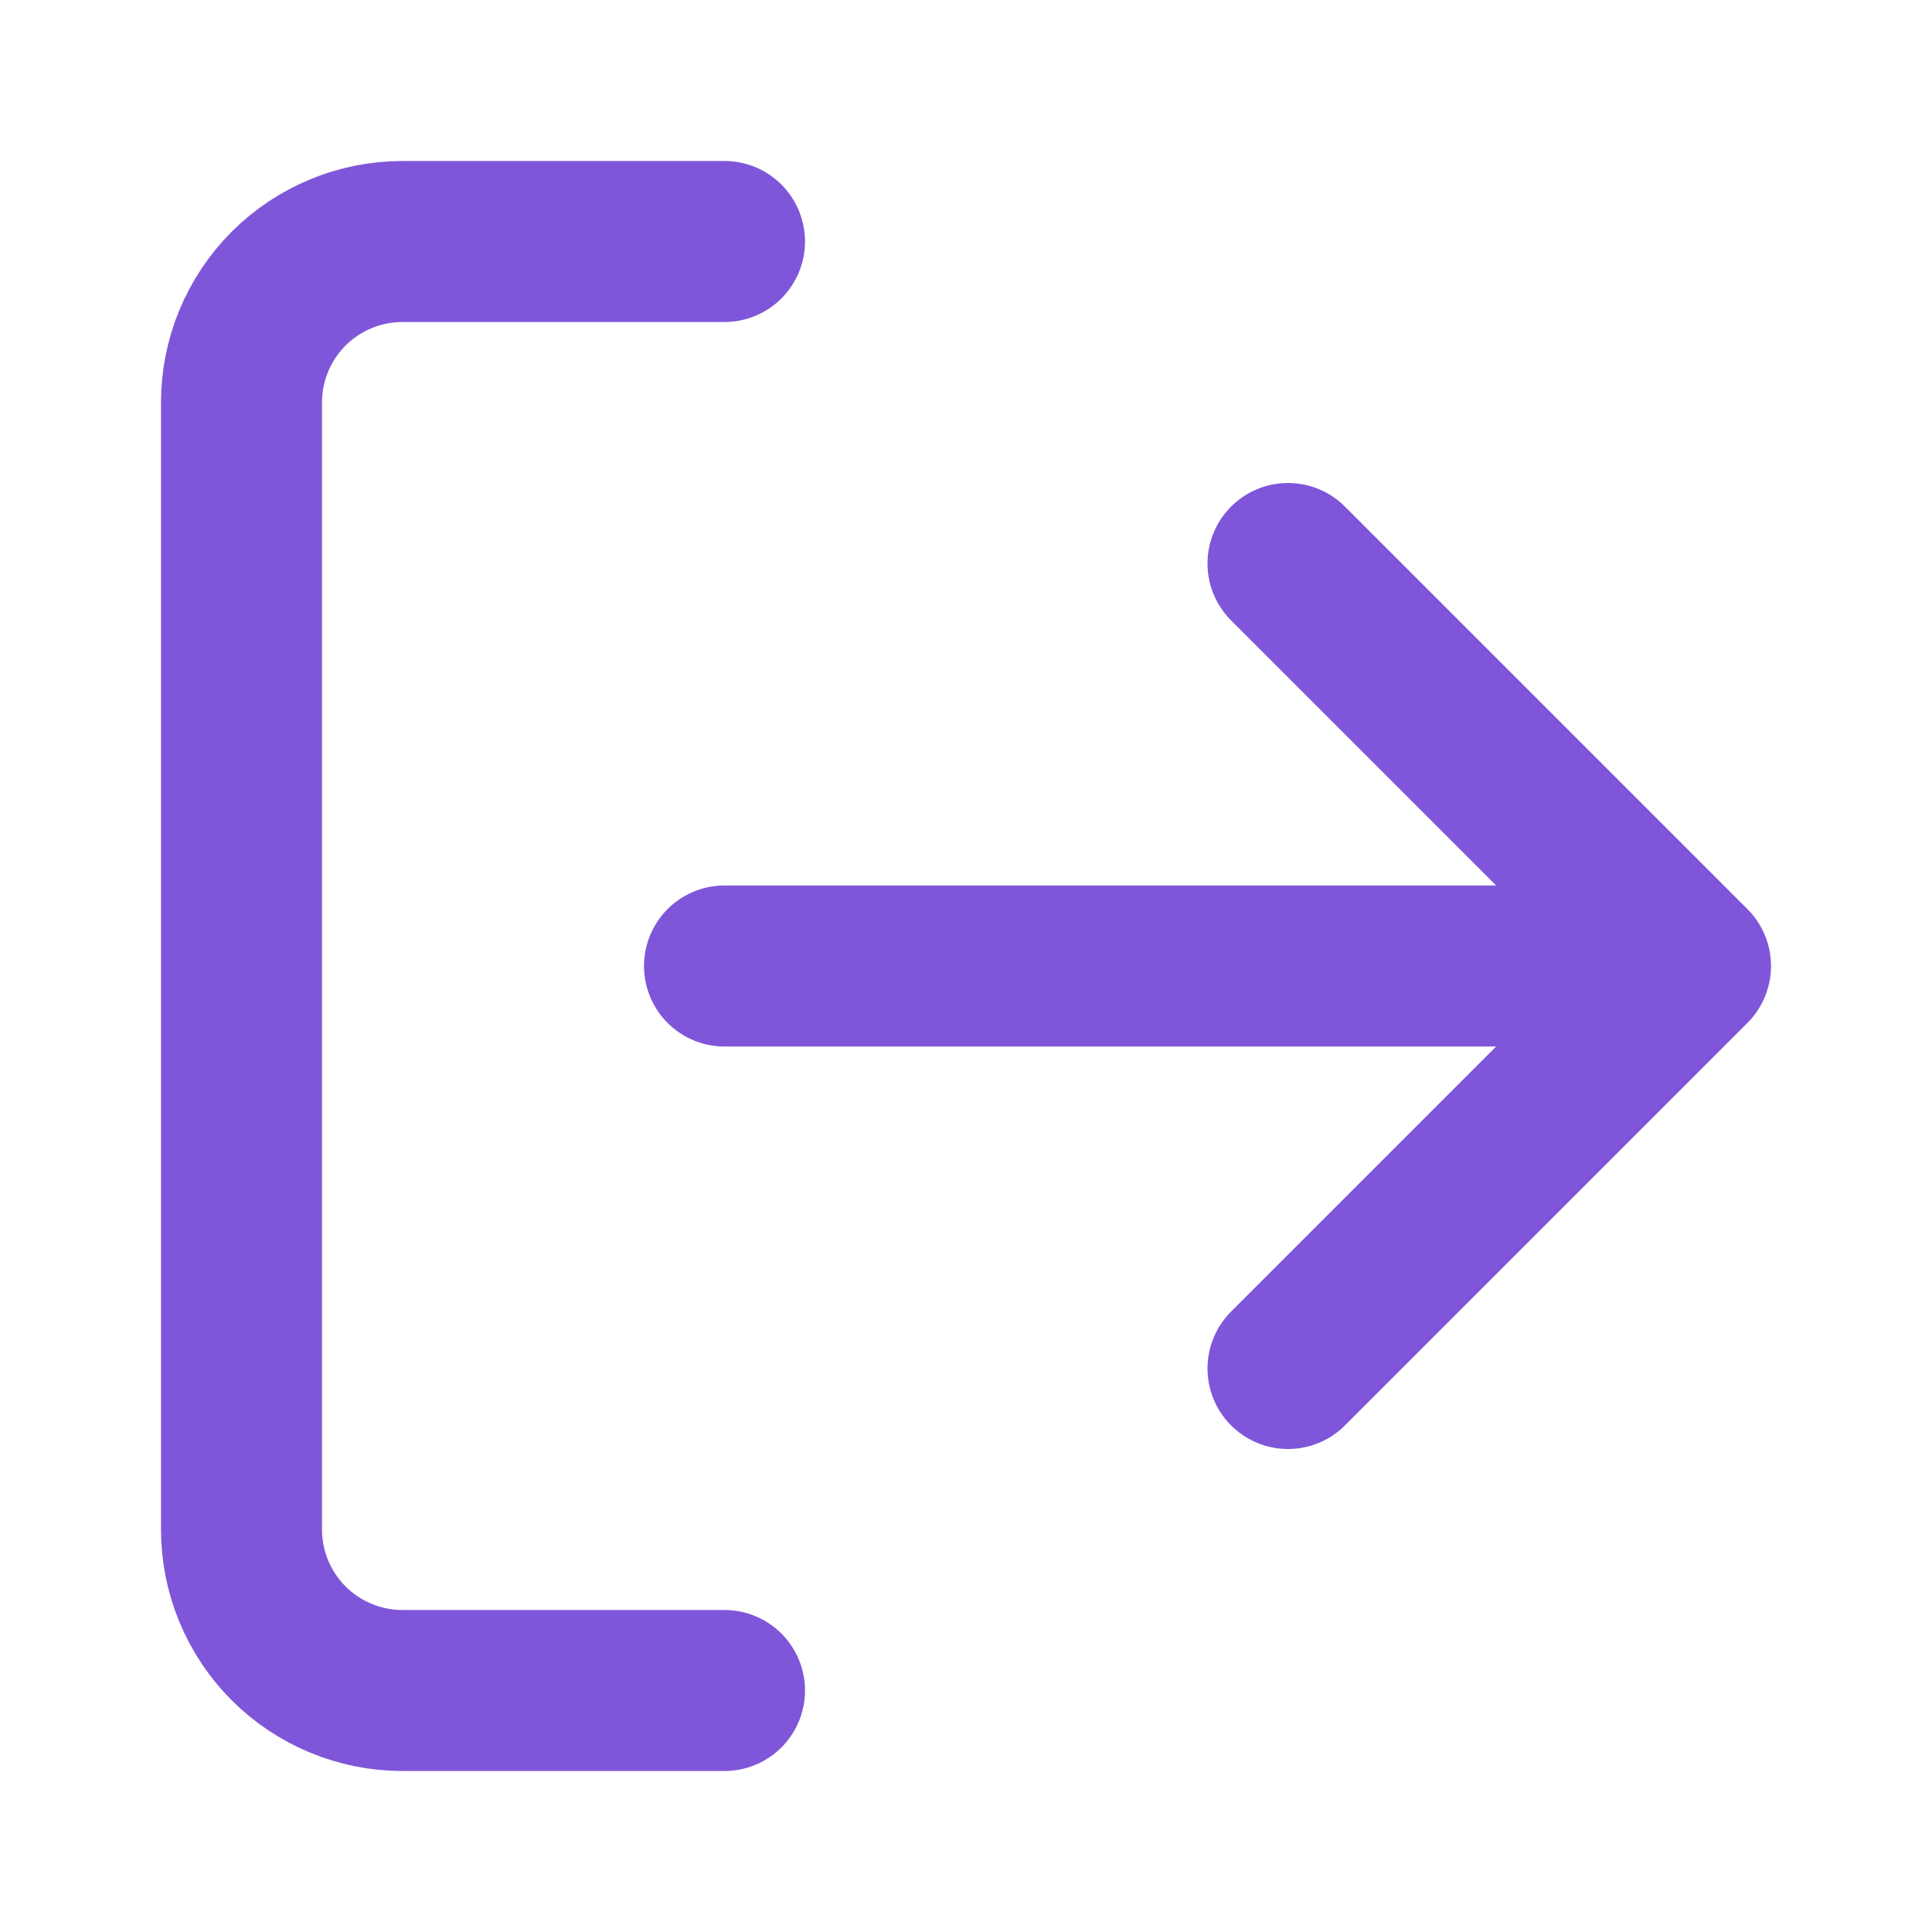
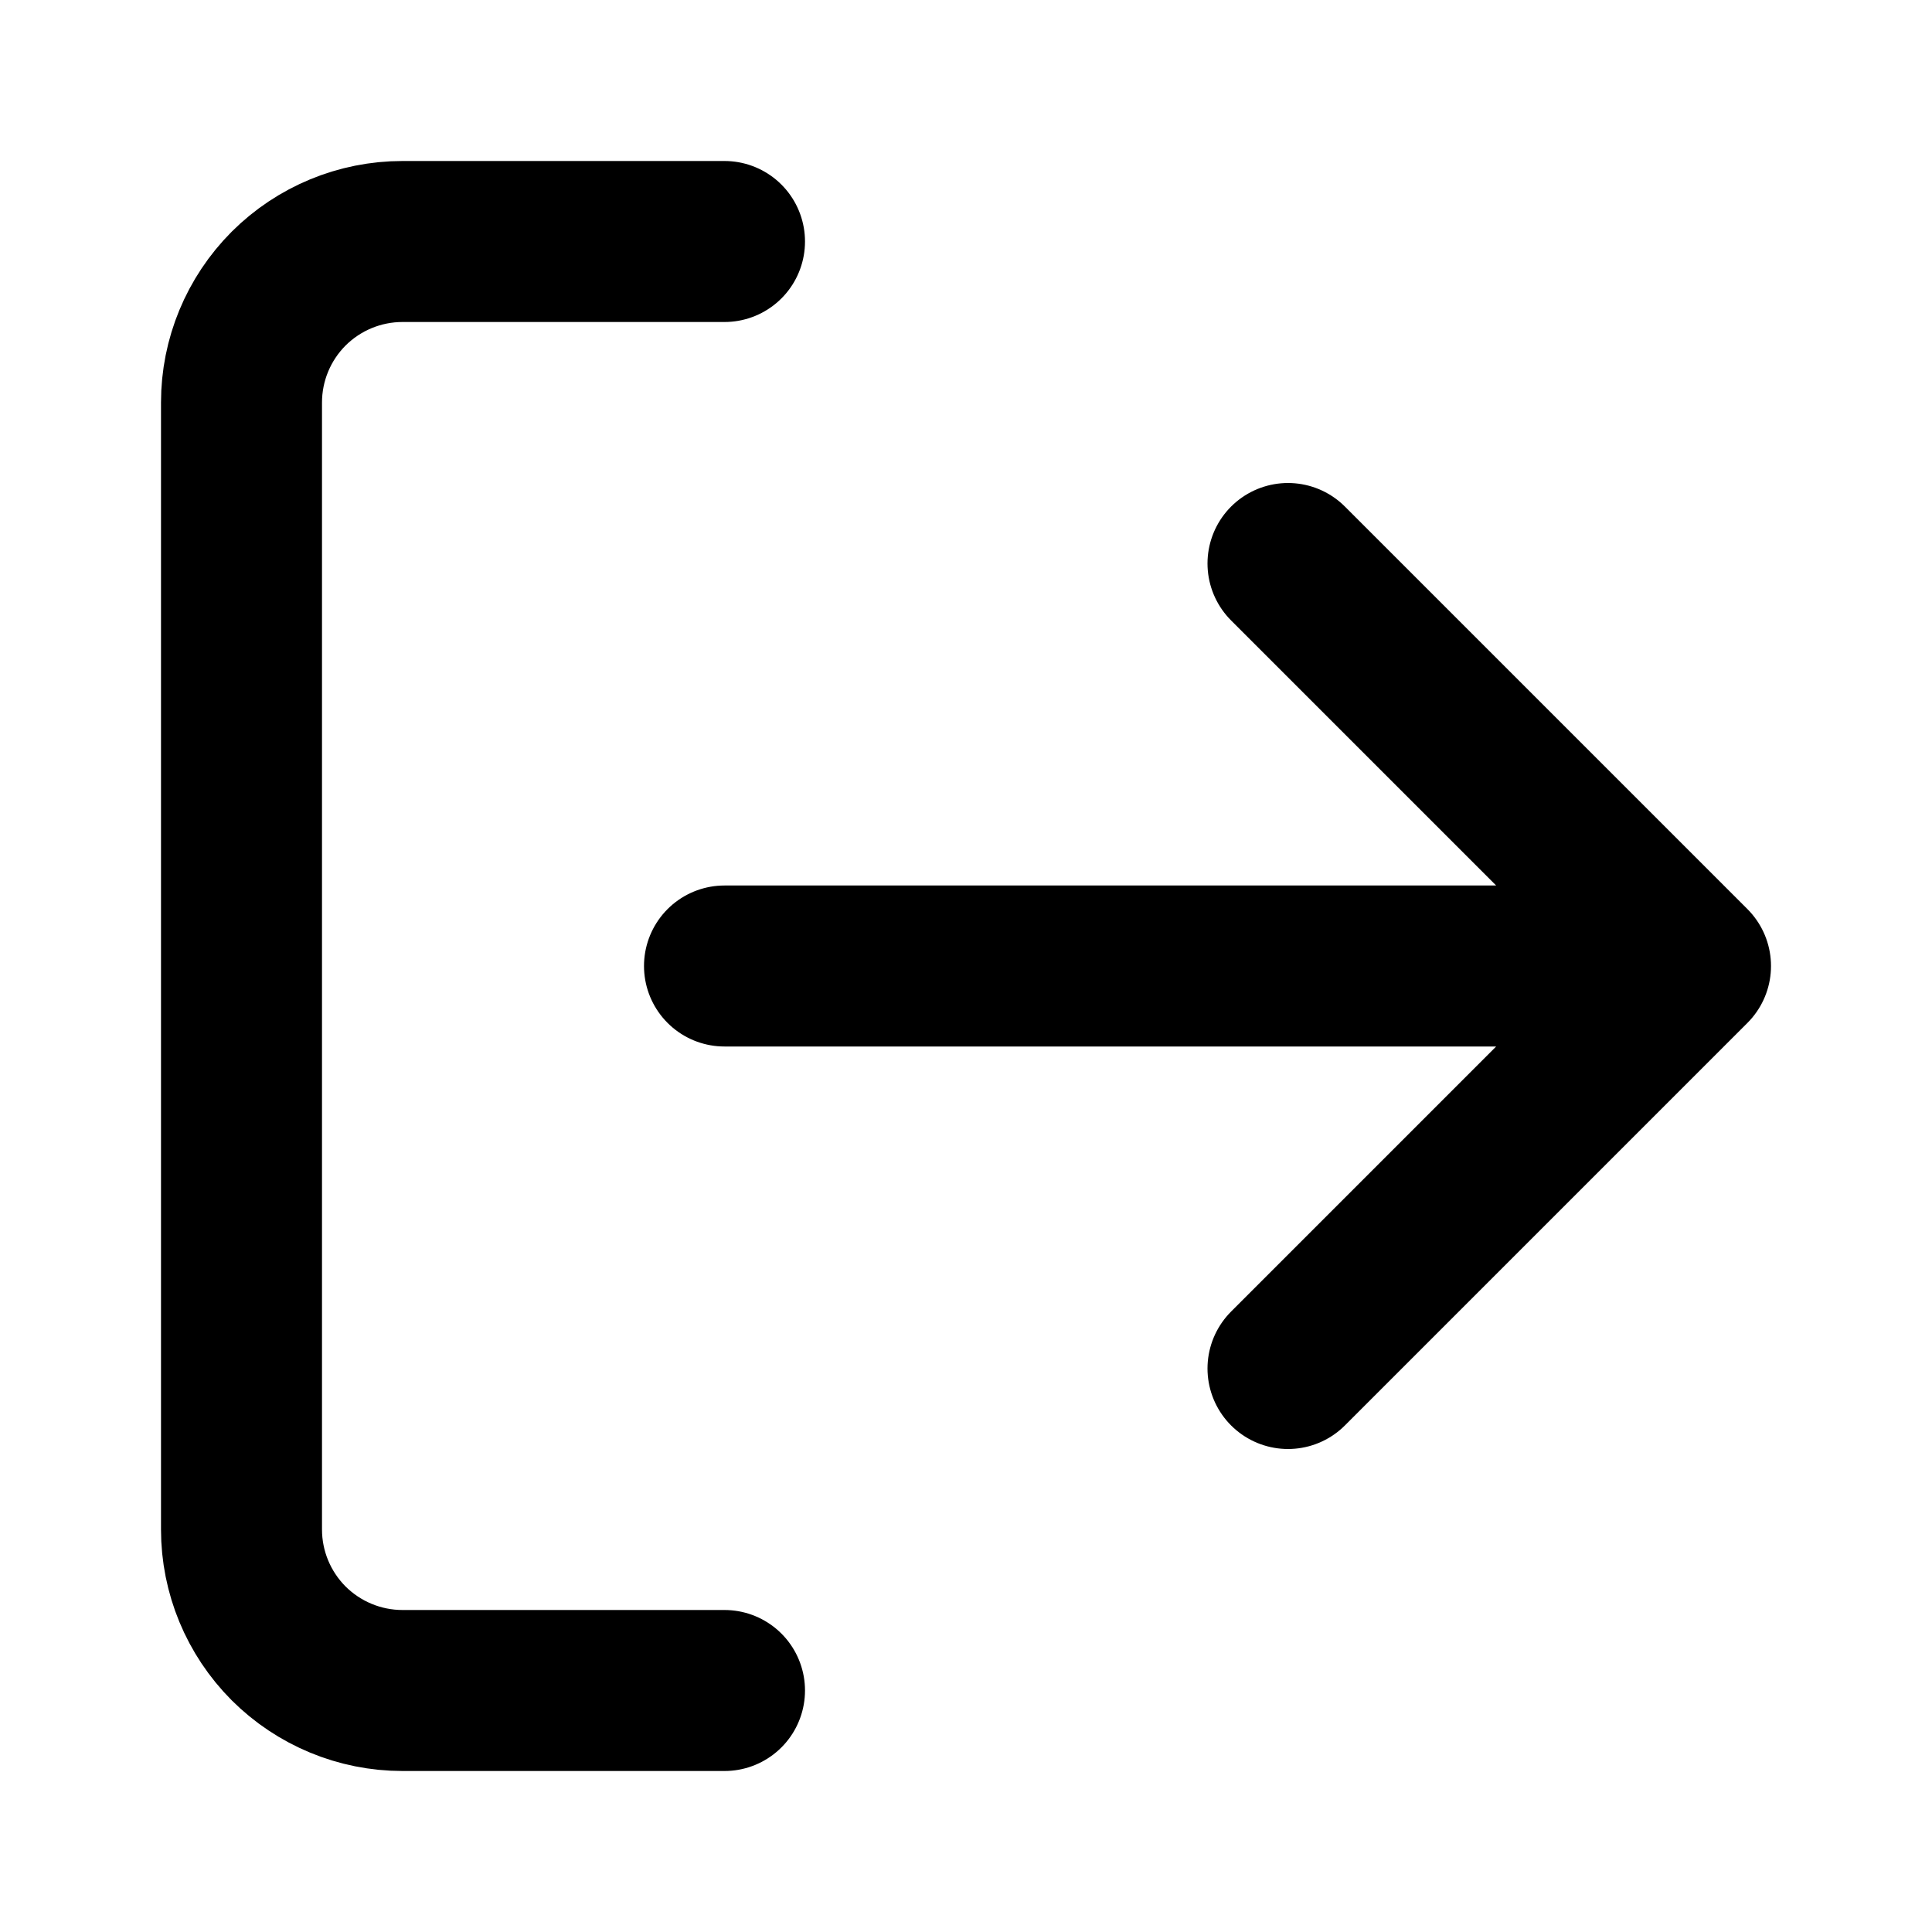
<svg xmlns="http://www.w3.org/2000/svg" width="18" height="18" viewBox="0 0 18 18" fill="none">
-   <path d="M6.75 15.75H3.75C3.352 15.75 2.971 15.592 2.689 15.311C2.408 15.029 2.25 14.648 2.25 14.25V3.75C2.25 3.352 2.408 2.971 2.689 2.689C2.971 2.408 3.352 2.25 3.75 2.25H6.75M12 12.75L15.75 9M15.75 9L12 5.25M15.75 9H6.75" stroke="#7F56D9" stroke-width="1.5" stroke-linecap="round" stroke-linejoin="round" />
+   <path d="M6.75 15.75H3.75C3.352 15.75 2.971 15.592 2.689 15.311C2.408 15.029 2.25 14.648 2.25 14.25V3.75C2.25 3.352 2.408 2.971 2.689 2.689C2.971 2.408 3.352 2.25 3.75 2.25H6.75M12 12.75L15.75 9M15.75 9L12 5.25M15.75 9H6.75" stroke="currentColor" stroke-width="1.5" stroke-linecap="round" stroke-linejoin="round" />
</svg>
